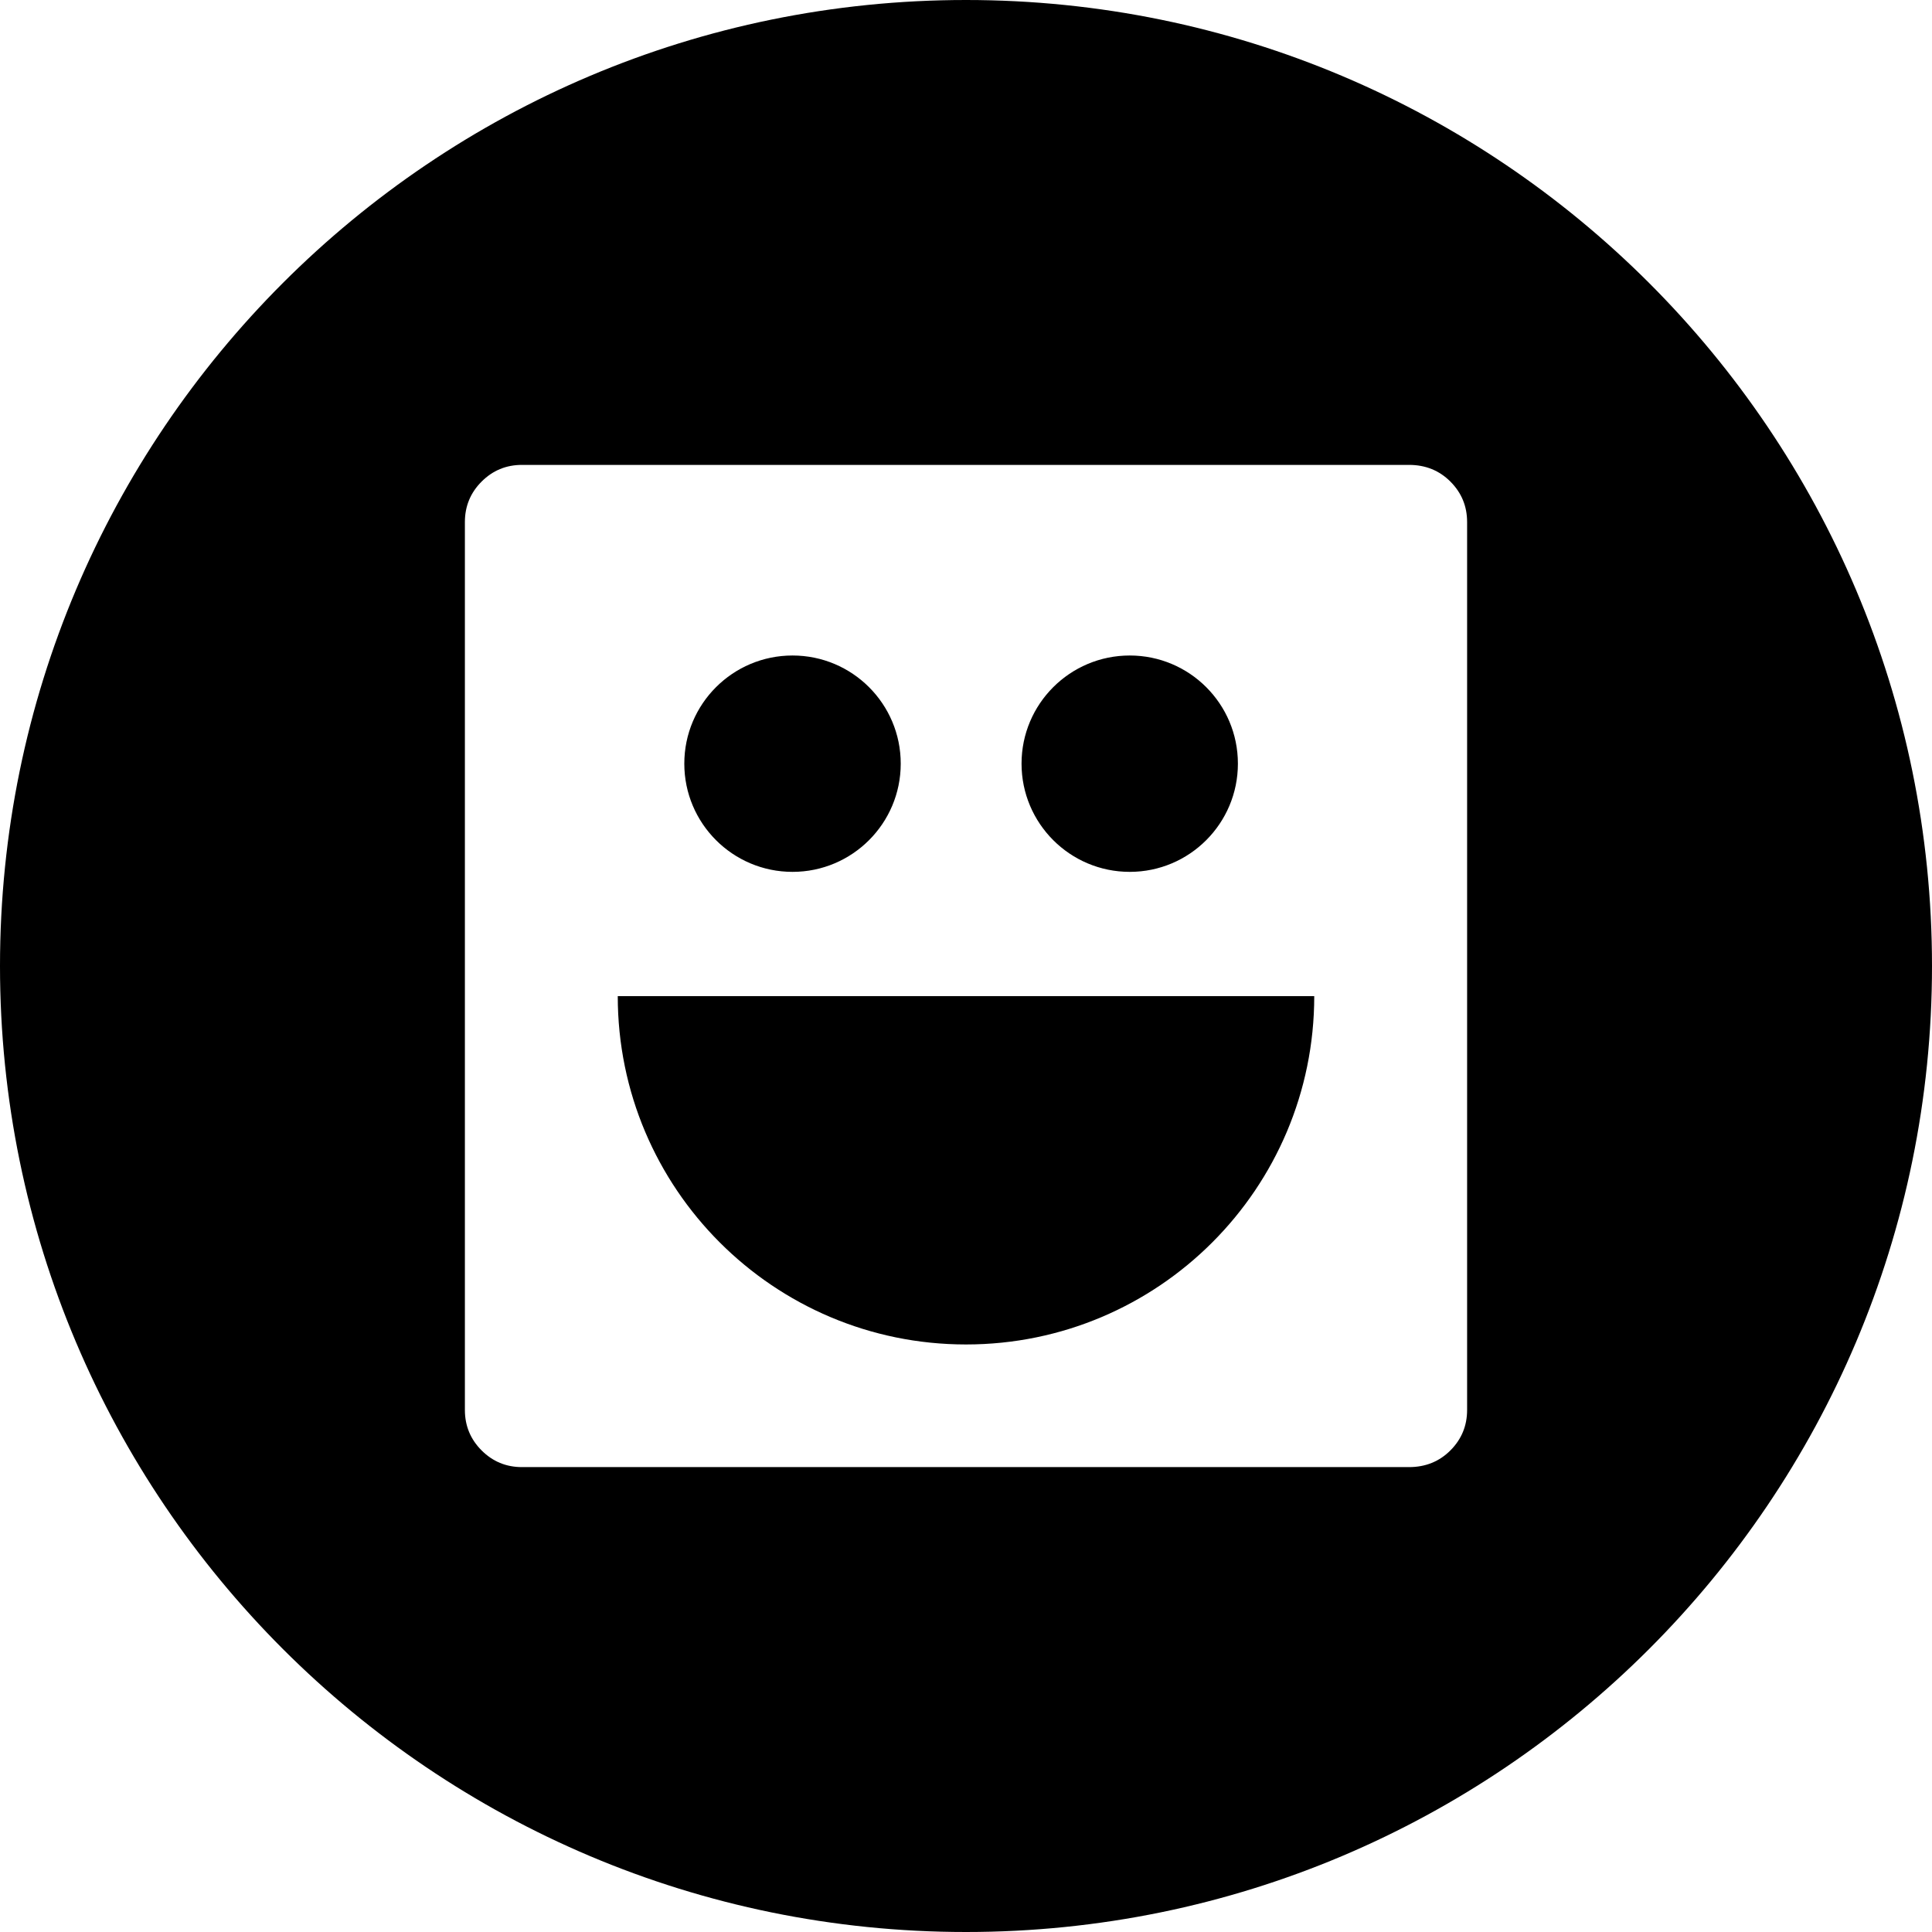
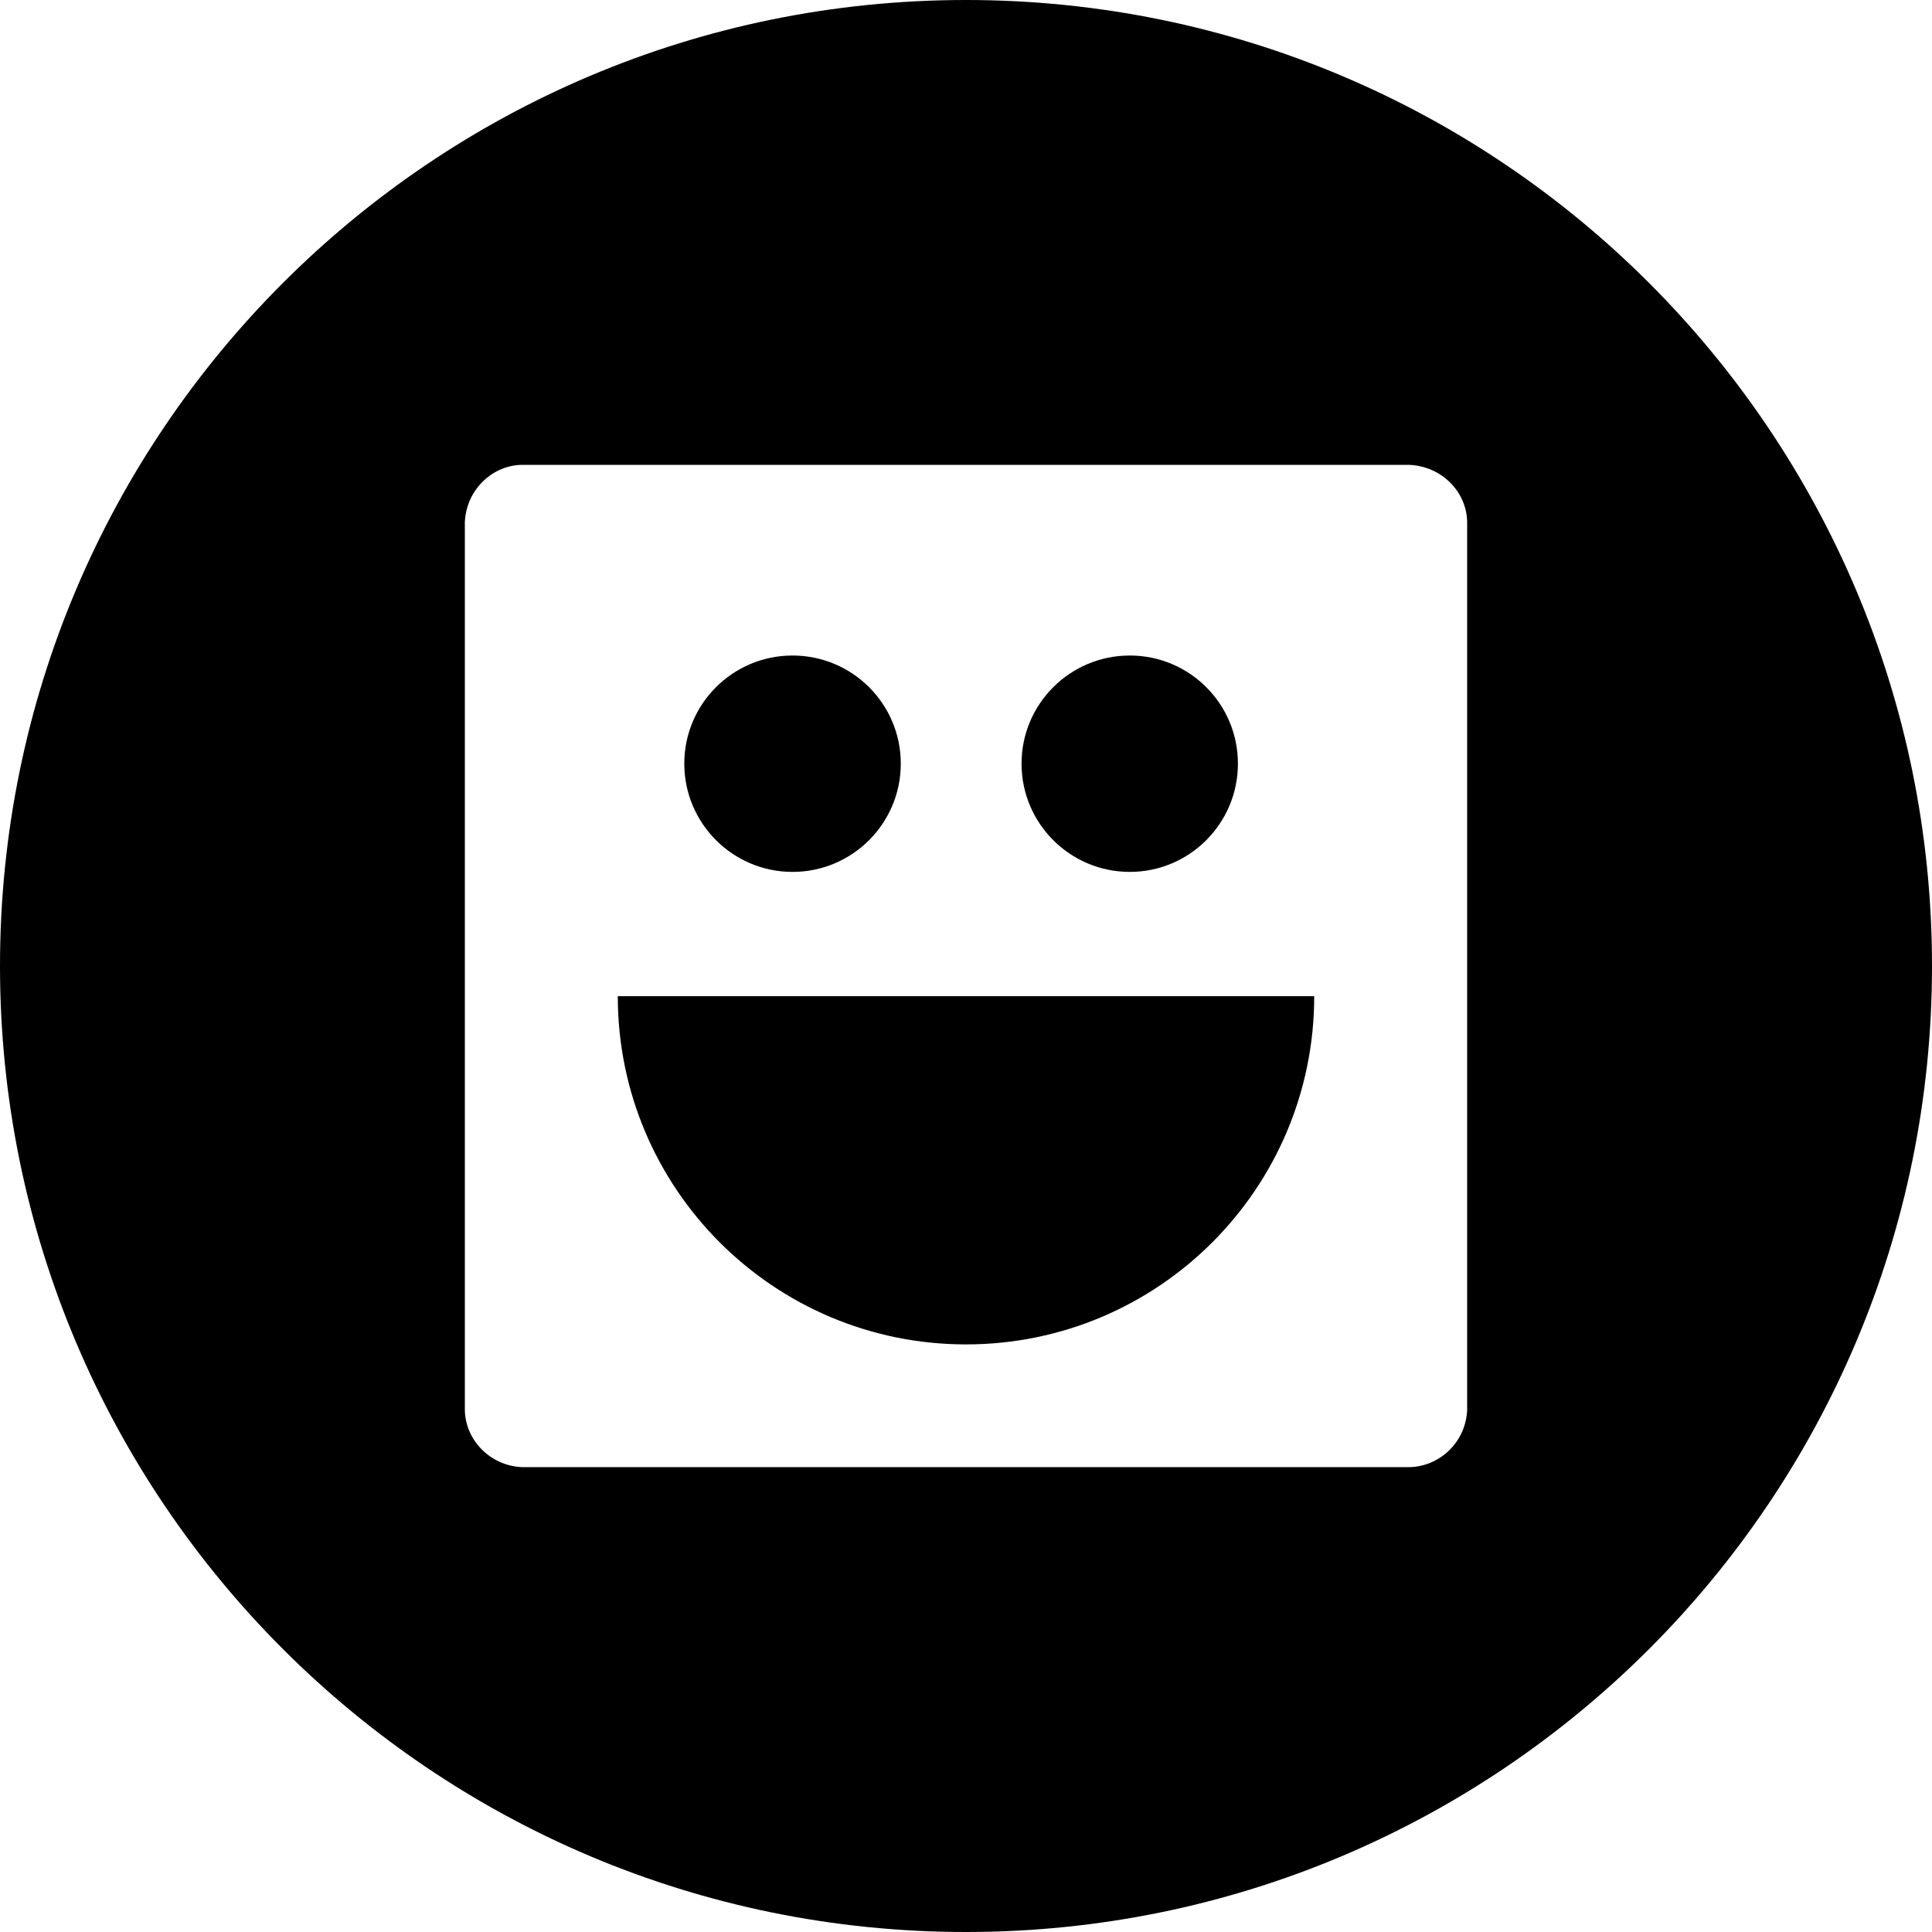
<svg xmlns="http://www.w3.org/2000/svg" width="512" height="512" id="svg2" version="1.0">
  <defs id="defs4" />
  <g id="layer1" transform="translate(-374.2178,-62.23637)">
-     <path style="fill:#000000;fill-opacity:1;stroke:none" d="m 630.218,62.236 c -141.385,0 -256,114.615 -256,256 0,141.385 114.615,256 256,256 141.385,0 256,-114.615 256,-256 0,-141.385 -114.615,-256 -256,-256 z m -117.674,123.202 235.072,0 c 4.374,0 8.027,1.475 10.975,4.426 2.948,2.951 4.426,6.527 4.426,10.715 l 0,235.315 c 0,4.189 -1.478,7.764 -4.426,10.715 -2.949,2.951 -6.601,4.426 -10.975,4.426 l -235.072,0 c -4.184,0 -7.751,-1.475 -10.699,-4.426 -2.948,-2.951 -4.426,-6.527 -4.426,-10.715 l 0,-235.315 c 0,-4.189 1.478,-7.764 4.426,-10.715 2.948,-2.951 6.515,-4.426 10.699,-4.426 z m 71.7,50.513 c -15.834,0 -28.677,12.826 -28.677,28.661 0,15.834 12.842,28.677 28.677,28.677 15.834,0 28.677,-12.842 28.677,-28.677 0,-15.834 -12.842,-28.661 -28.677,-28.661 z m 89.37,0 c -15.834,0 -28.677,12.826 -28.677,28.661 0,15.834 12.842,28.677 28.677,28.677 15.834,0 28.661,-12.842 28.661,-28.677 0,-15.834 -12.826,-28.661 -28.661,-28.661 z m -135.684,90.278 c 0,50.969 41.318,92.304 92.288,92.304 50.969,0 92.288,-41.334 92.288,-92.304 l -184.575,0 z" id="path3230" />
+     <path style="fill:#000000;fill-opacity:1;stroke:none" d="M 256 0 C 114.615 0 0 114.615 0 256 C 0 397.385 114.615 512 256 512 C 397.385 512 512 397.385 512 256 C 512 114.615 397.385 0 256 0 z M 138.312 123.188 L 373.406 123.188 C 382.221 123.555 388.705 130.467 388.812 138.344 L 388.812 373.656 C 388.399 382.538 381.195 388.711 373.406 388.812 L 138.312 388.812 C 129.624 388.39 123.293 381.388 123.188 373.656 L 123.188 138.344 C 123.608 129.659 130.579 123.293 138.312 123.188 z M 210.031 173.719 C 194.197 173.719 181.344 186.541 181.344 202.375 C 181.344 218.209 194.197 231.062 210.031 231.062 C 225.866 231.062 238.719 218.209 238.719 202.375 C 238.719 186.541 225.866 173.719 210.031 173.719 z M 299.406 173.719 C 283.572 173.719 270.719 186.541 270.719 202.375 C 270.719 218.209 283.572 231.062 299.406 231.062 C 315.241 231.062 328.062 218.209 328.062 202.375 C 328.062 186.541 315.241 173.719 299.406 173.719 z M 163.719 264 C 163.719 314.969 205.031 356.281 256 356.281 C 306.969 356.281 348.281 314.969 348.281 264 L 163.719 264 z " transform="translate(374.2178,62.23637)" id="path3005" />
  </g>
</svg>
